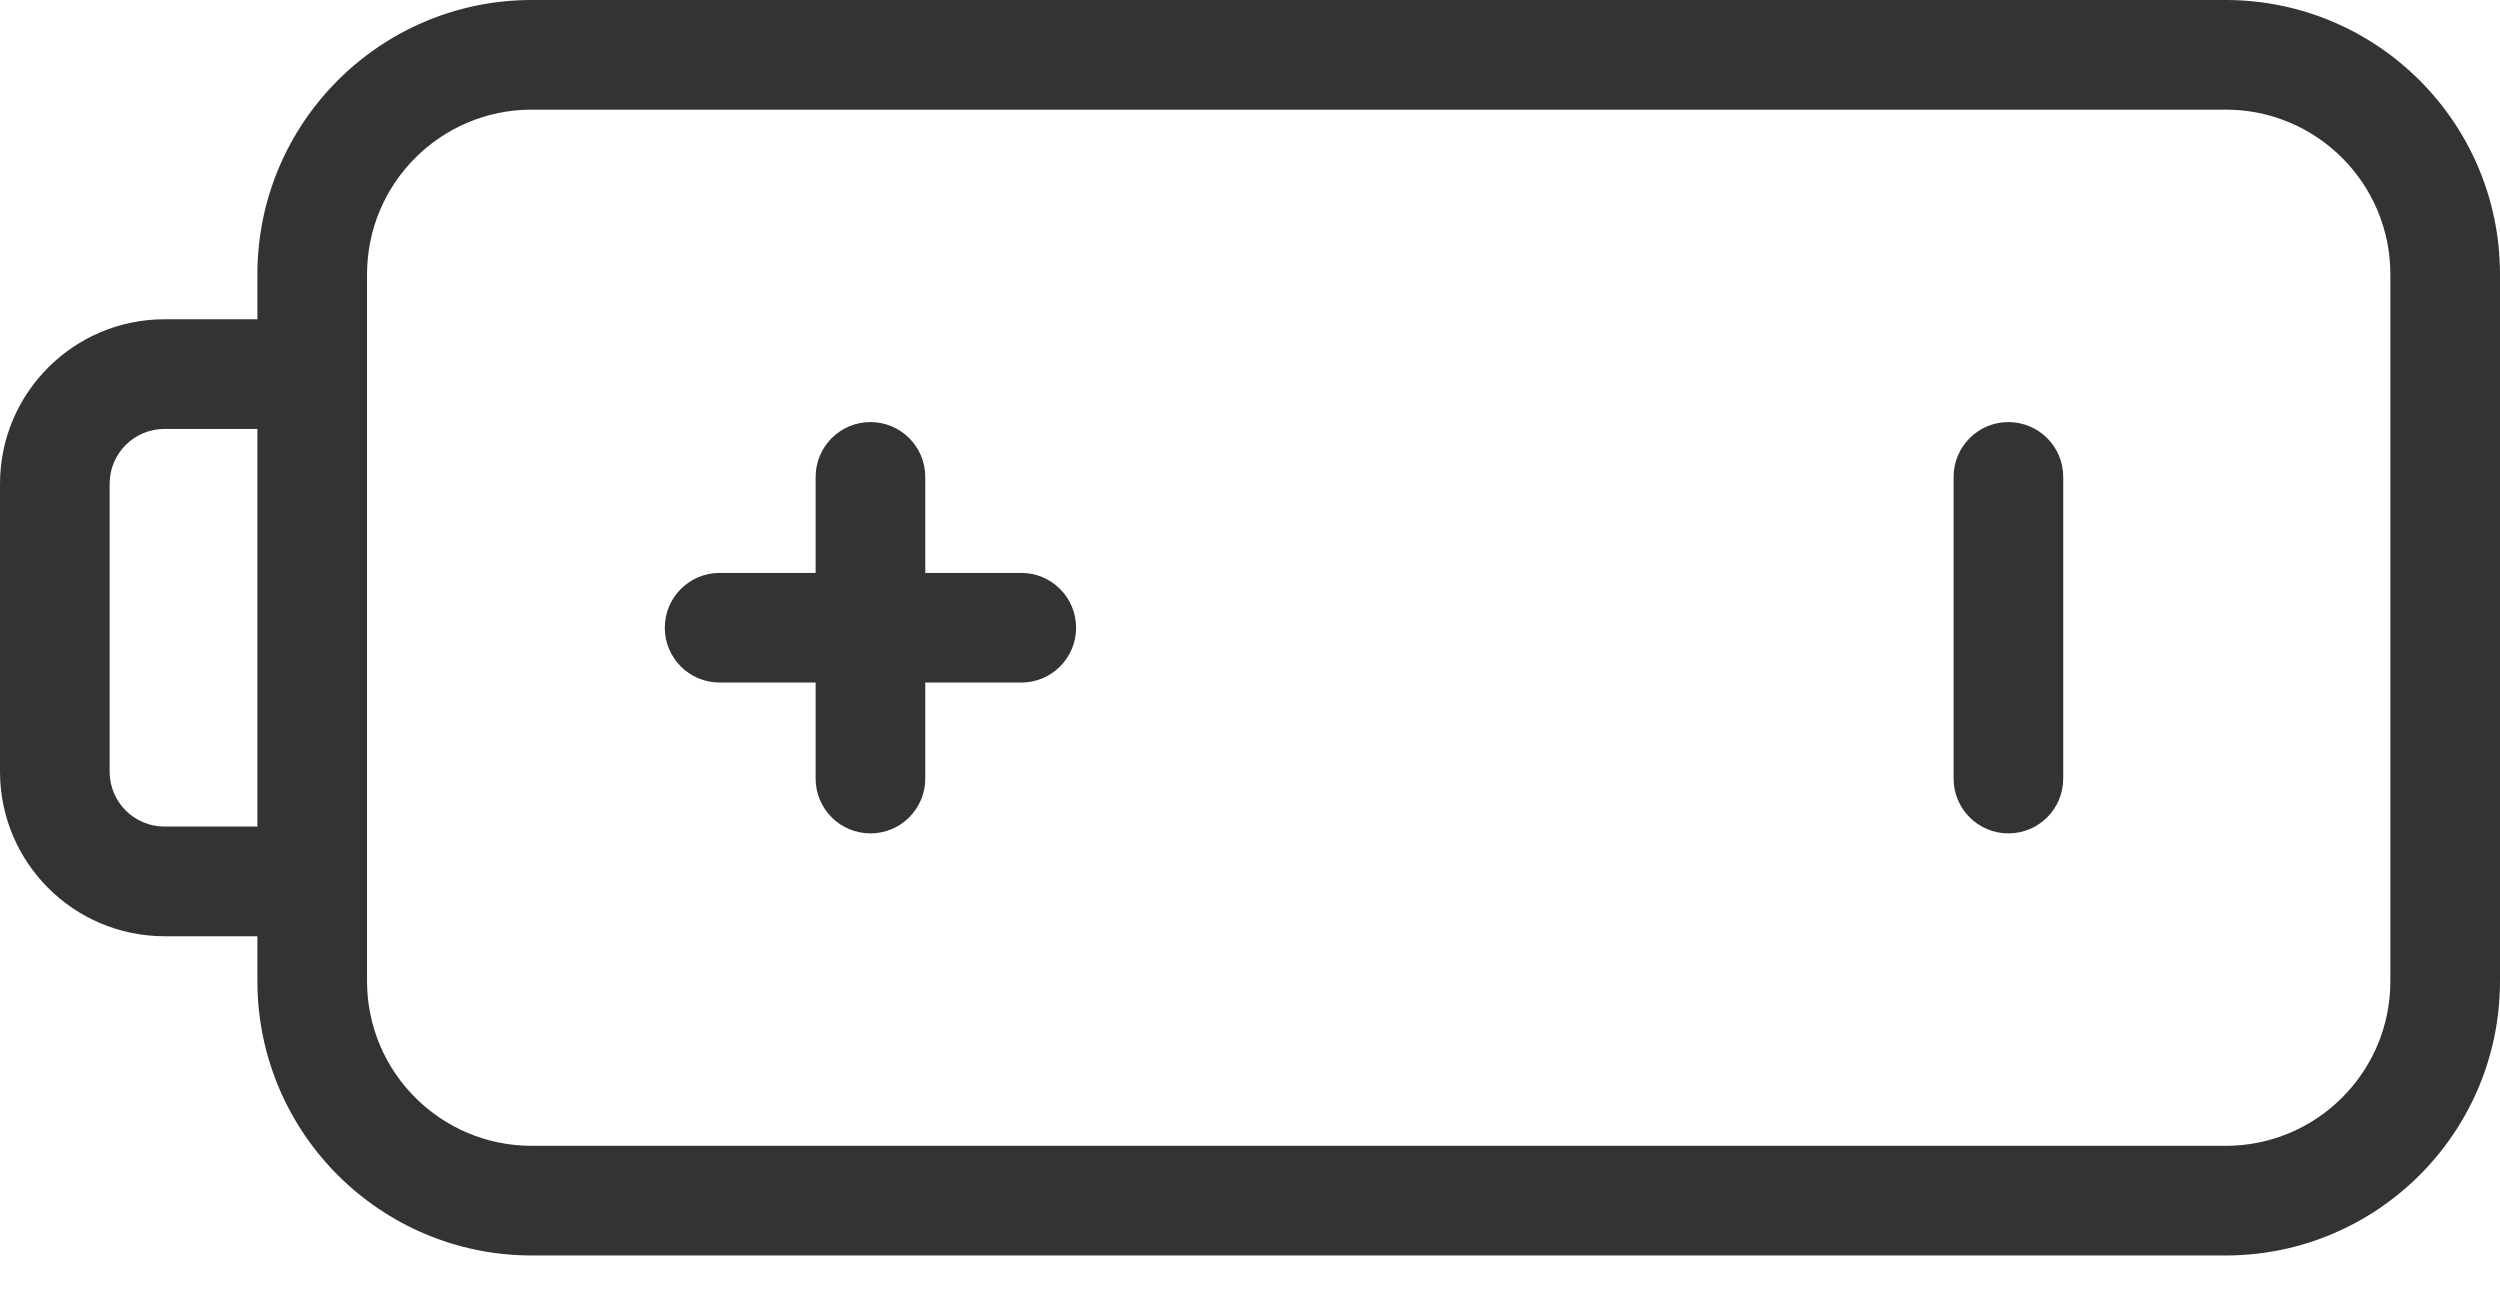
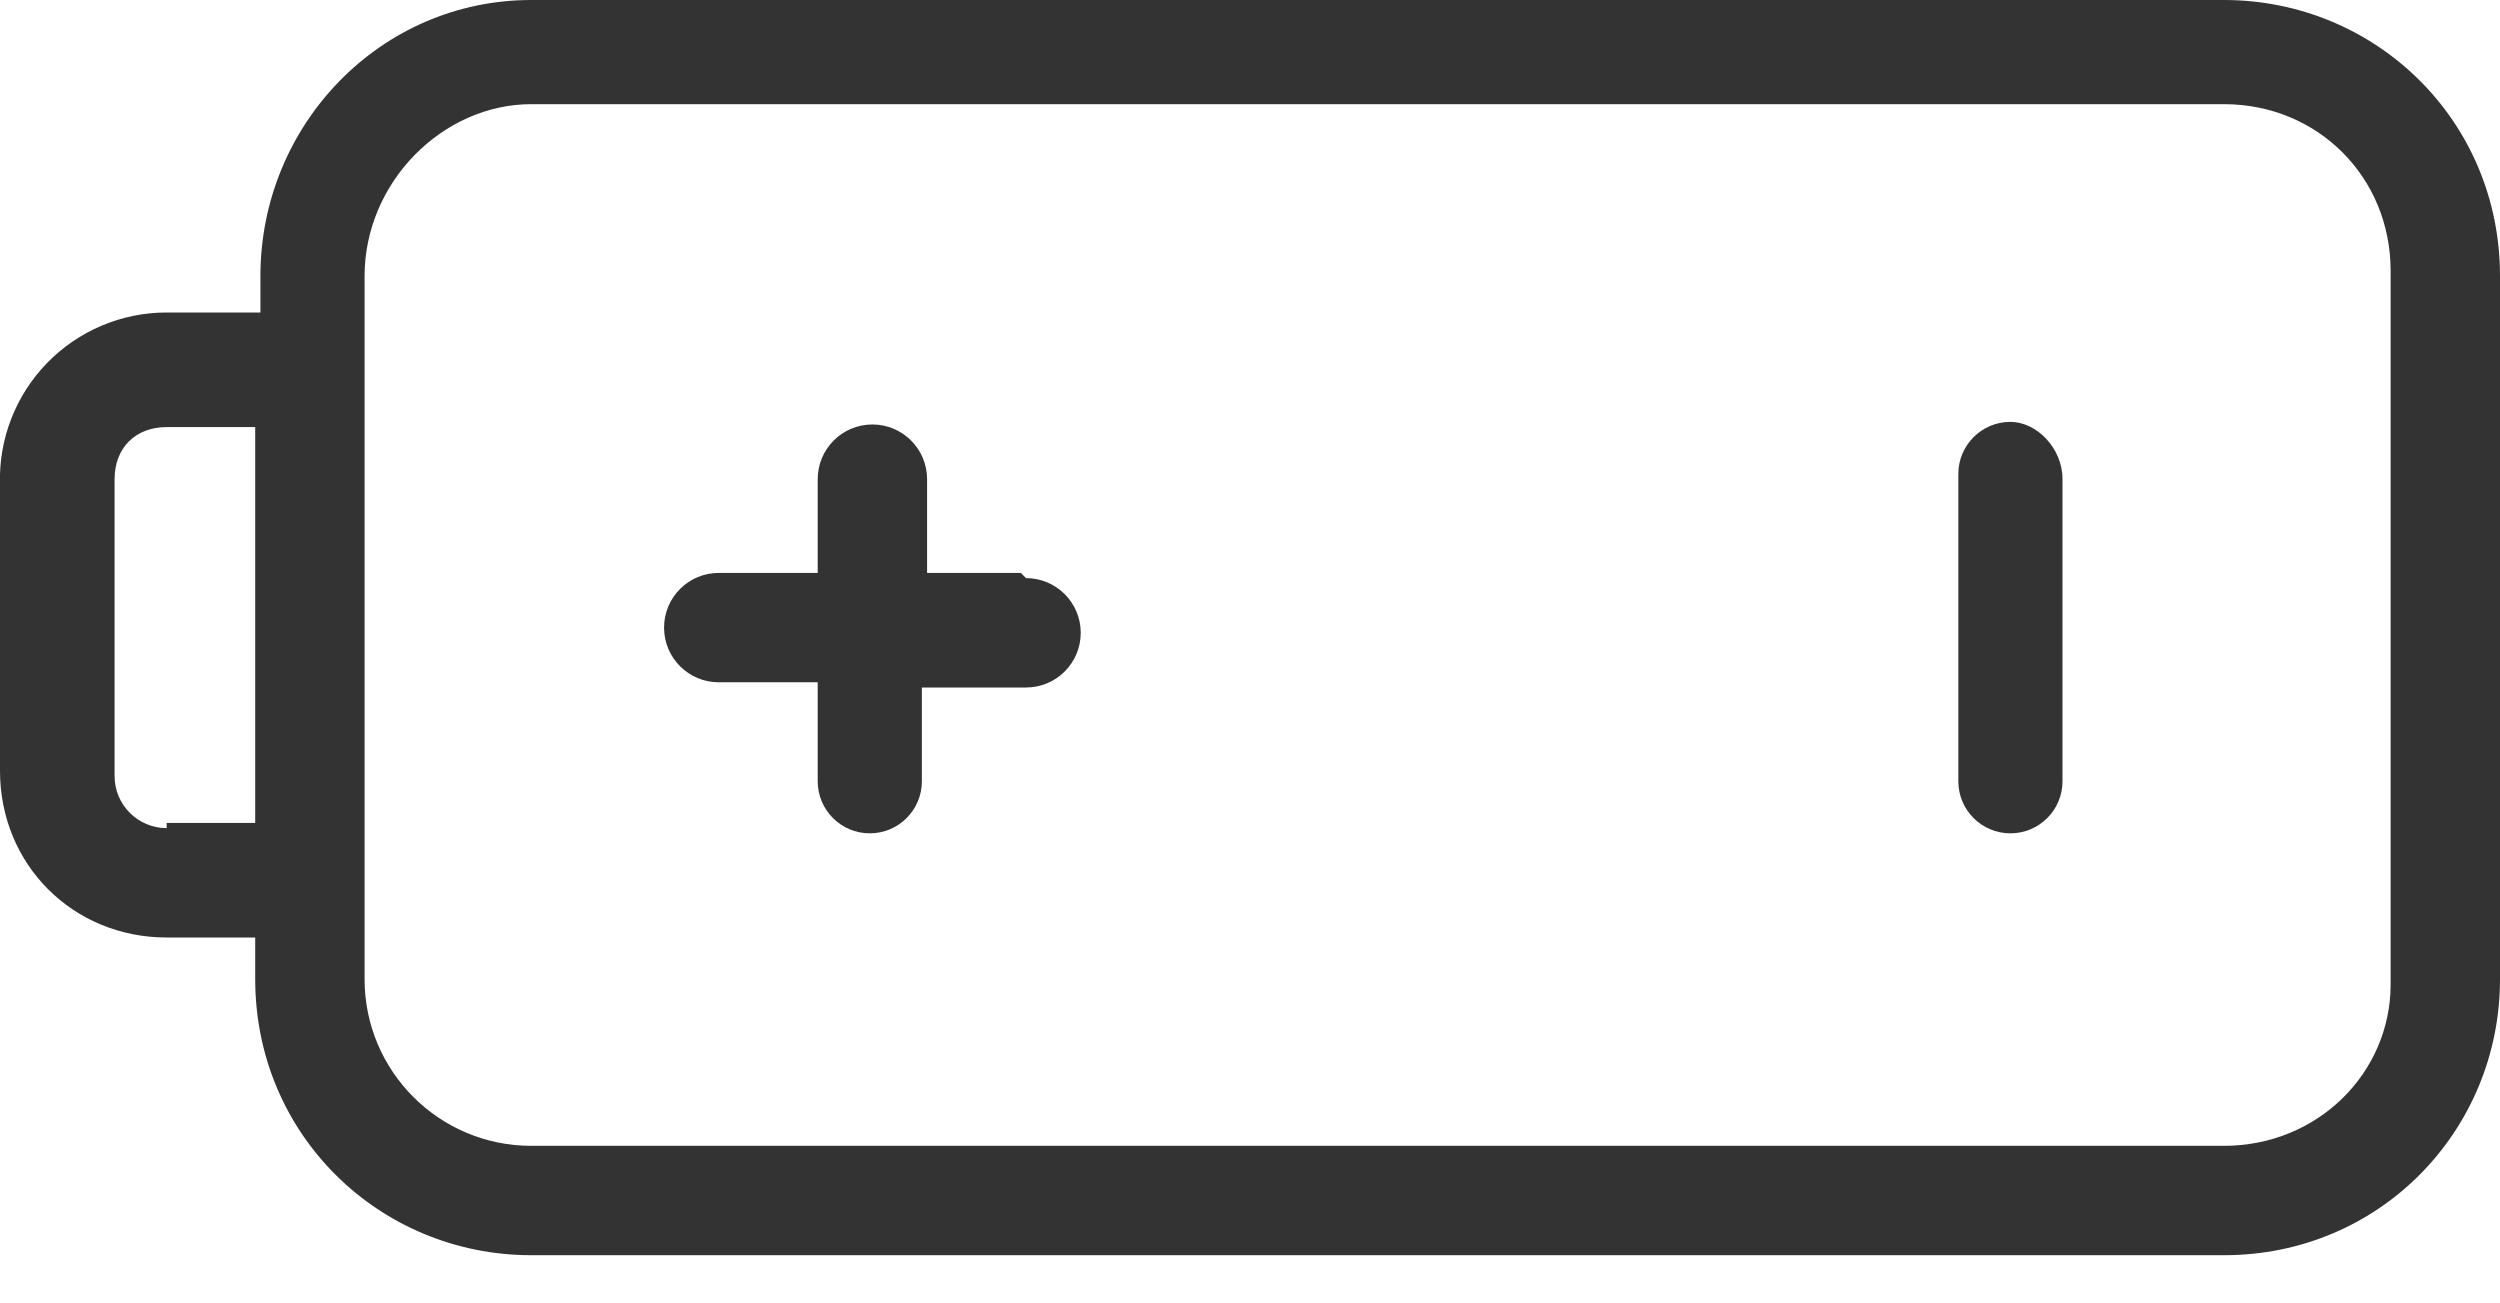
- <svg xmlns="http://www.w3.org/2000/svg" width="48px" height="25px" viewBox="0 0 48 25" version="1.1">
-   <defs />
-   <g id="Events" stroke="none" stroke-width="1" fill="none" fill-rule="evenodd">
-     <g id="Assets" transform="translate(-146, -253)">
-       <g id="Icons-/-Battery" transform="translate(144, 239)">
-         <g id="Icon" fill="#D8D8D8" fill-opacity="0">
-           <circle id="Oval" cx="26" cy="26" r="26" />
-         </g>
-         <g id="010-battery" transform="translate(2, 14)" fill="#333333" fill-rule="nonzero">
-           <path d="M42.737,0 L10.205,0 C7.3,0.003 4.945,2.358 4.942,5.263 L4.942,6.13 L3.158,6.13 C1.414,6.132 0.002,7.544 2.84217094e-14,9.287 L2.84217094e-14,14.818 C0.002,16.561 1.414,17.974 3.158,17.976 L4.942,17.976 L4.942,18.842 C4.945,21.748 7.3,24.102 10.205,24.105 L42.737,24.105 C45.642,24.102 47.997,21.748 48,18.842 L48,5.263 C47.997,2.358 45.642,0.003 42.737,0 Z M3.158,15.87 C2.577,15.87 2.106,15.399 2.105,14.818 L2.105,9.287 C2.106,8.706 2.577,8.236 3.158,8.235 L4.942,8.235 L4.942,15.87 L3.158,15.87 Z M45.895,18.842 C45.893,20.586 44.48,21.998 42.737,22 L10.205,22 C8.462,21.998 7.049,20.586 7.047,18.842 L7.047,5.263 C7.049,3.52 8.462,2.107 10.205,2.105 L42.737,2.105 C44.48,2.107 45.893,3.52 45.895,5.263 L45.895,18.842 Z" id="Shape" />
-           <path d="M19.609,11 L17.765,11 L17.765,9.157 C17.765,8.575 17.294,8.104 16.713,8.104 C16.131,8.104 15.66,8.575 15.66,9.157 L15.66,11 L13.817,11 C13.235,11 12.764,11.471 12.764,12.053 C12.764,12.634 13.235,13.105 13.817,13.105 L15.66,13.105 L15.66,14.949 C15.66,15.53 16.131,16.001 16.713,16.001 C17.294,16.001 17.765,15.53 17.765,14.949 L17.765,13.105 L19.609,13.105 C20.19,13.105 20.661,12.634 20.661,12.053 C20.661,11.471 20.19,11 19.609,11 Z" id="Shape" />
-           <path d="M38.561,8.104 C37.98,8.104 37.509,8.575 37.509,9.157 L37.509,14.949 C37.509,15.53 37.98,16.001 38.561,16.001 C39.143,16.001 39.614,15.53 39.614,14.949 L39.614,9.157 C39.614,8.575 39.143,8.104 38.561,8.104 Z" id="Shape" />
-         </g>
-       </g>
+ <svg xmlns="http://www.w3.org/2000/svg" width="48" height="25" viewBox="0 0 48 25">
+   <g fill="none" fill-rule="evenodd">
+     <circle cx="26" cy="26" r="26" fill="none" fill-opacity="0" transform="translate(-2 -14)" />
+     <g fill="#333" fill-rule="nonzero">
+       <path d="M42.7 0H10.2C7.3 0 5 2.4 5 5.3V6H3.2A3.2 3.2 0 000 9.3v5.5C0 16.6 1.4 18 3.2 18h1.7v.8c0 3 2.4 5.3 5.3 5.3h32.5c3 0 5.3-2.4 5.3-5.3V5.3c0-3-2.4-5.3-5.3-5.3zM3.2 15.9a1 1 0 01-1-1V9.2c0-.6.4-1 1-1h1.7v7.6H3.2zm42.7 3c0 1.7-1.4 3.1-3.2 3.1H10.2A3.2 3.2 0 017 18.8V5.3C7 3.5 8.5 2 10.2 2h32.5c1.8 0 3.2 1.4 3.2 3.2v13.5z" />
+       <path d="M19.6 11h-1.8V9.2a1 1 0 10-2.1 0V11h-1.9a1 1 0 100 2.1h1.9V15a1 1 0 102 0v-1.8h2a1 1 0 100-2.1zM38.6 8.1a1 1 0 00-1 1V15a1 1 0 102 0V9.2c0-.6-.5-1.1-1-1.1z" />
    </g>
  </g>
</svg>
